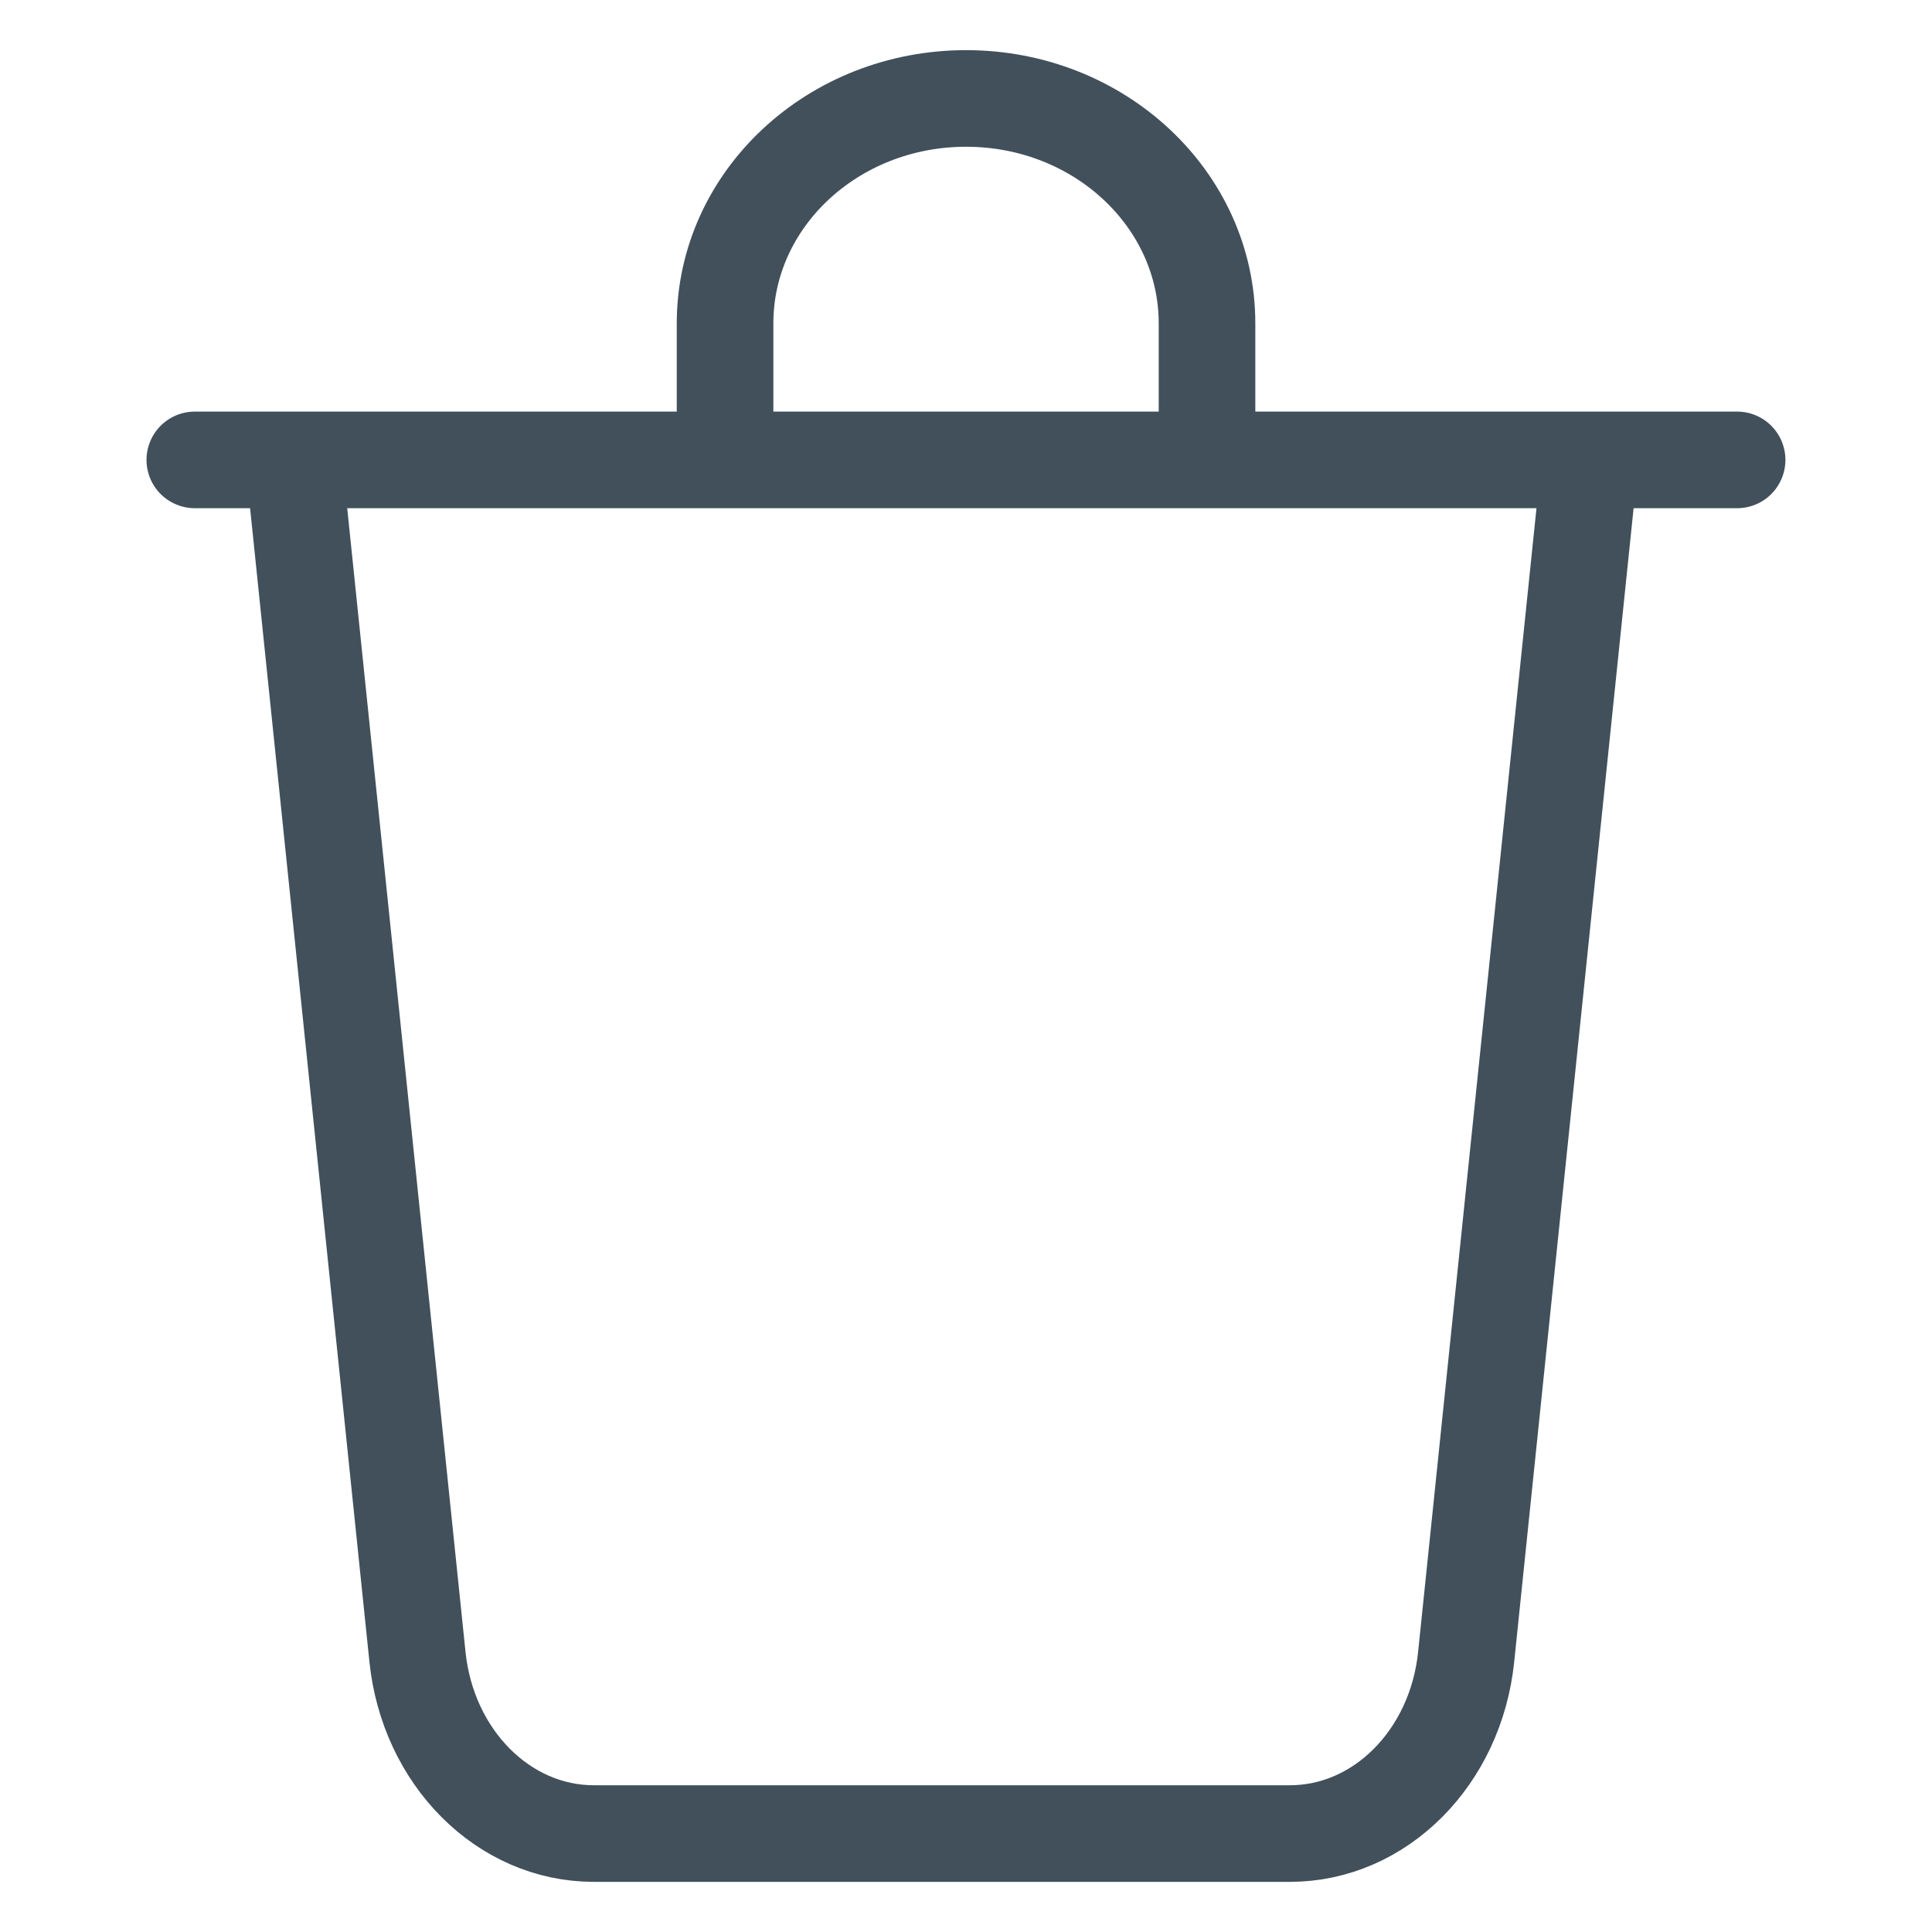
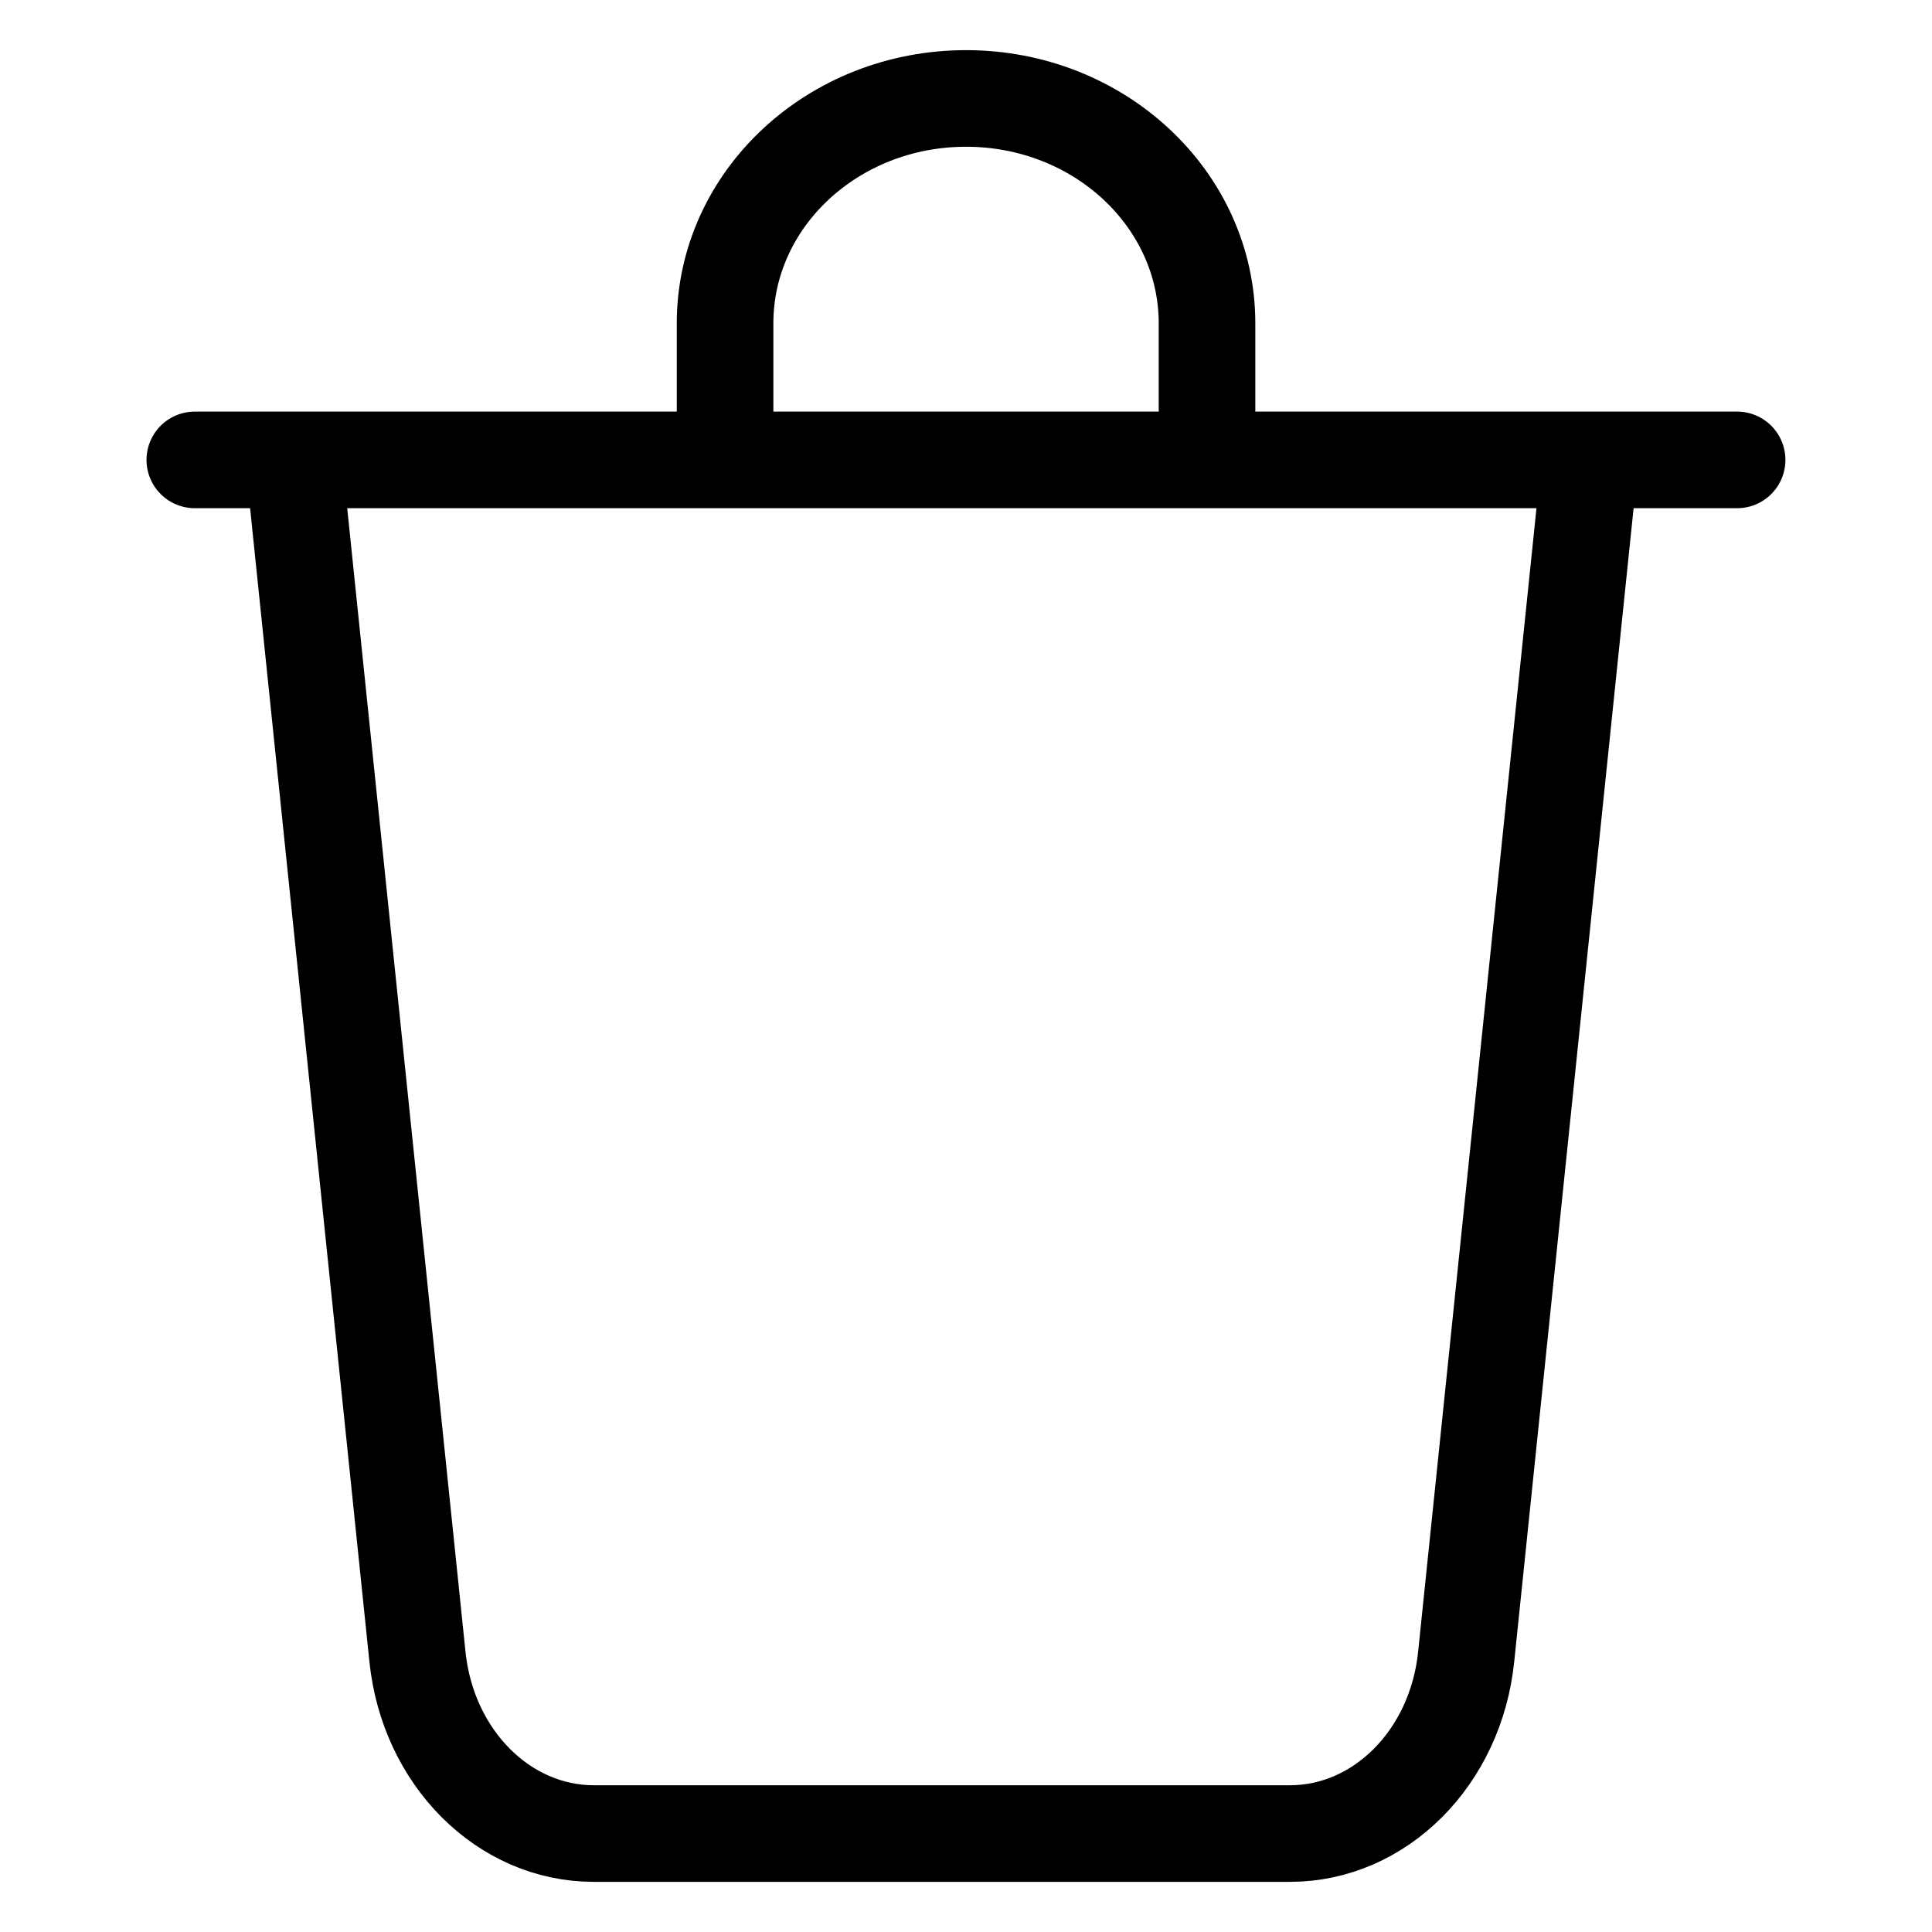
<svg xmlns="http://www.w3.org/2000/svg" width="24" height="24" viewBox="0 0 24 24" fill="none">
-   <path d="M19.783 5.414L18.213 20.583C18.084 21.834 17.143 22.777 16.024 22.777H7.376C6.257 22.777 5.316 21.834 5.186 20.583L3.617 5.414" stroke="#41505B" stroke-width="1.2" />
-   <path fill-rule="evenodd" clip-rule="evenodd" d="M2.42 5.713H21.579H2.42Z" stroke="#41505B" stroke-width="1.2" stroke-linejoin="round" />
-   <path d="M9.007 5.414V4.017C9.007 2.474 10.347 1.223 12.001 1.223C13.654 1.223 14.994 2.474 14.994 4.017L14.994 5.414" stroke="#41505B" stroke-width="1.2" stroke-linecap="round" />
+   <path d="M19.783 5.414L18.213 20.583C18.084 21.834 17.143 22.777 16.024 22.777H7.376C6.257 22.777 5.316 21.834 5.186 20.583L3.617 5.414" stroke="currentColor" stroke-width="1.2" />
+   <path fill-rule="evenodd" clip-rule="evenodd" d="M2.42 5.713H21.579H2.42Z" stroke="currentColor" stroke-width="1.2" stroke-linejoin="round" />
+   <path d="M9.007 5.414V4.017C9.007 2.474 10.347 1.223 12.001 1.223C13.654 1.223 14.994 2.474 14.994 4.017L14.994 5.414" stroke="currentColor" stroke-width="1.2" stroke-linecap="round" />
</svg>
